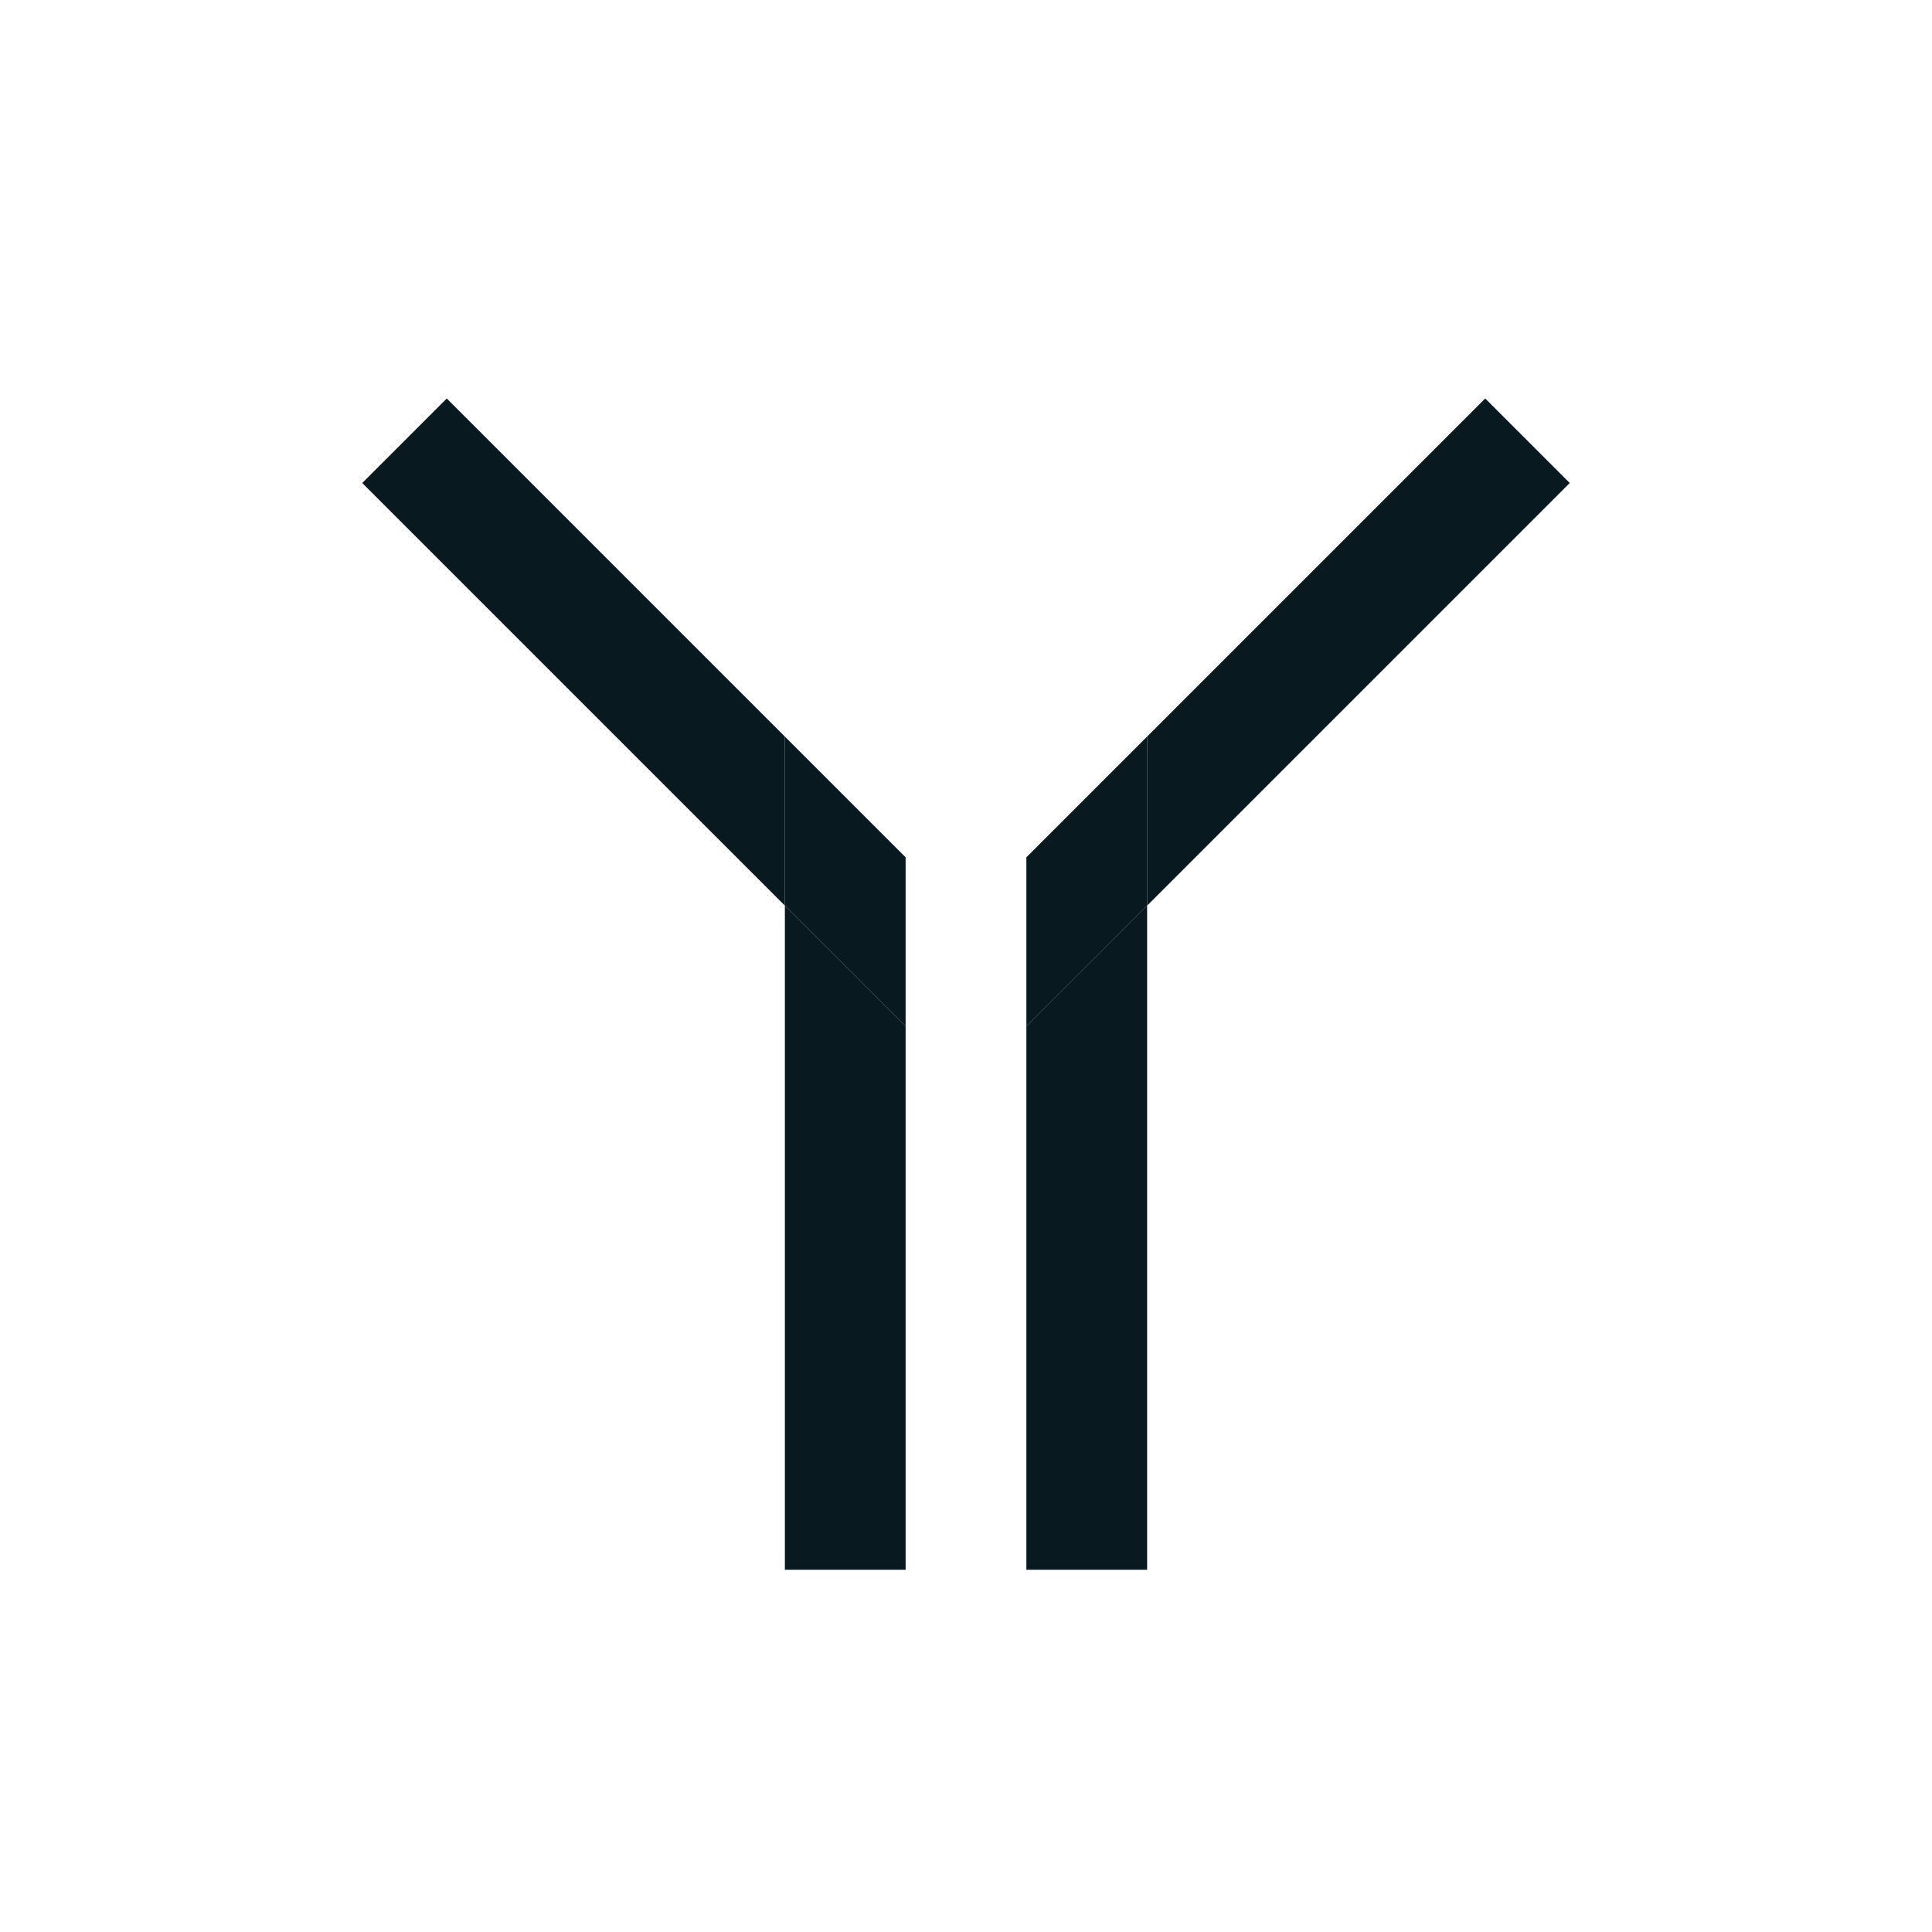
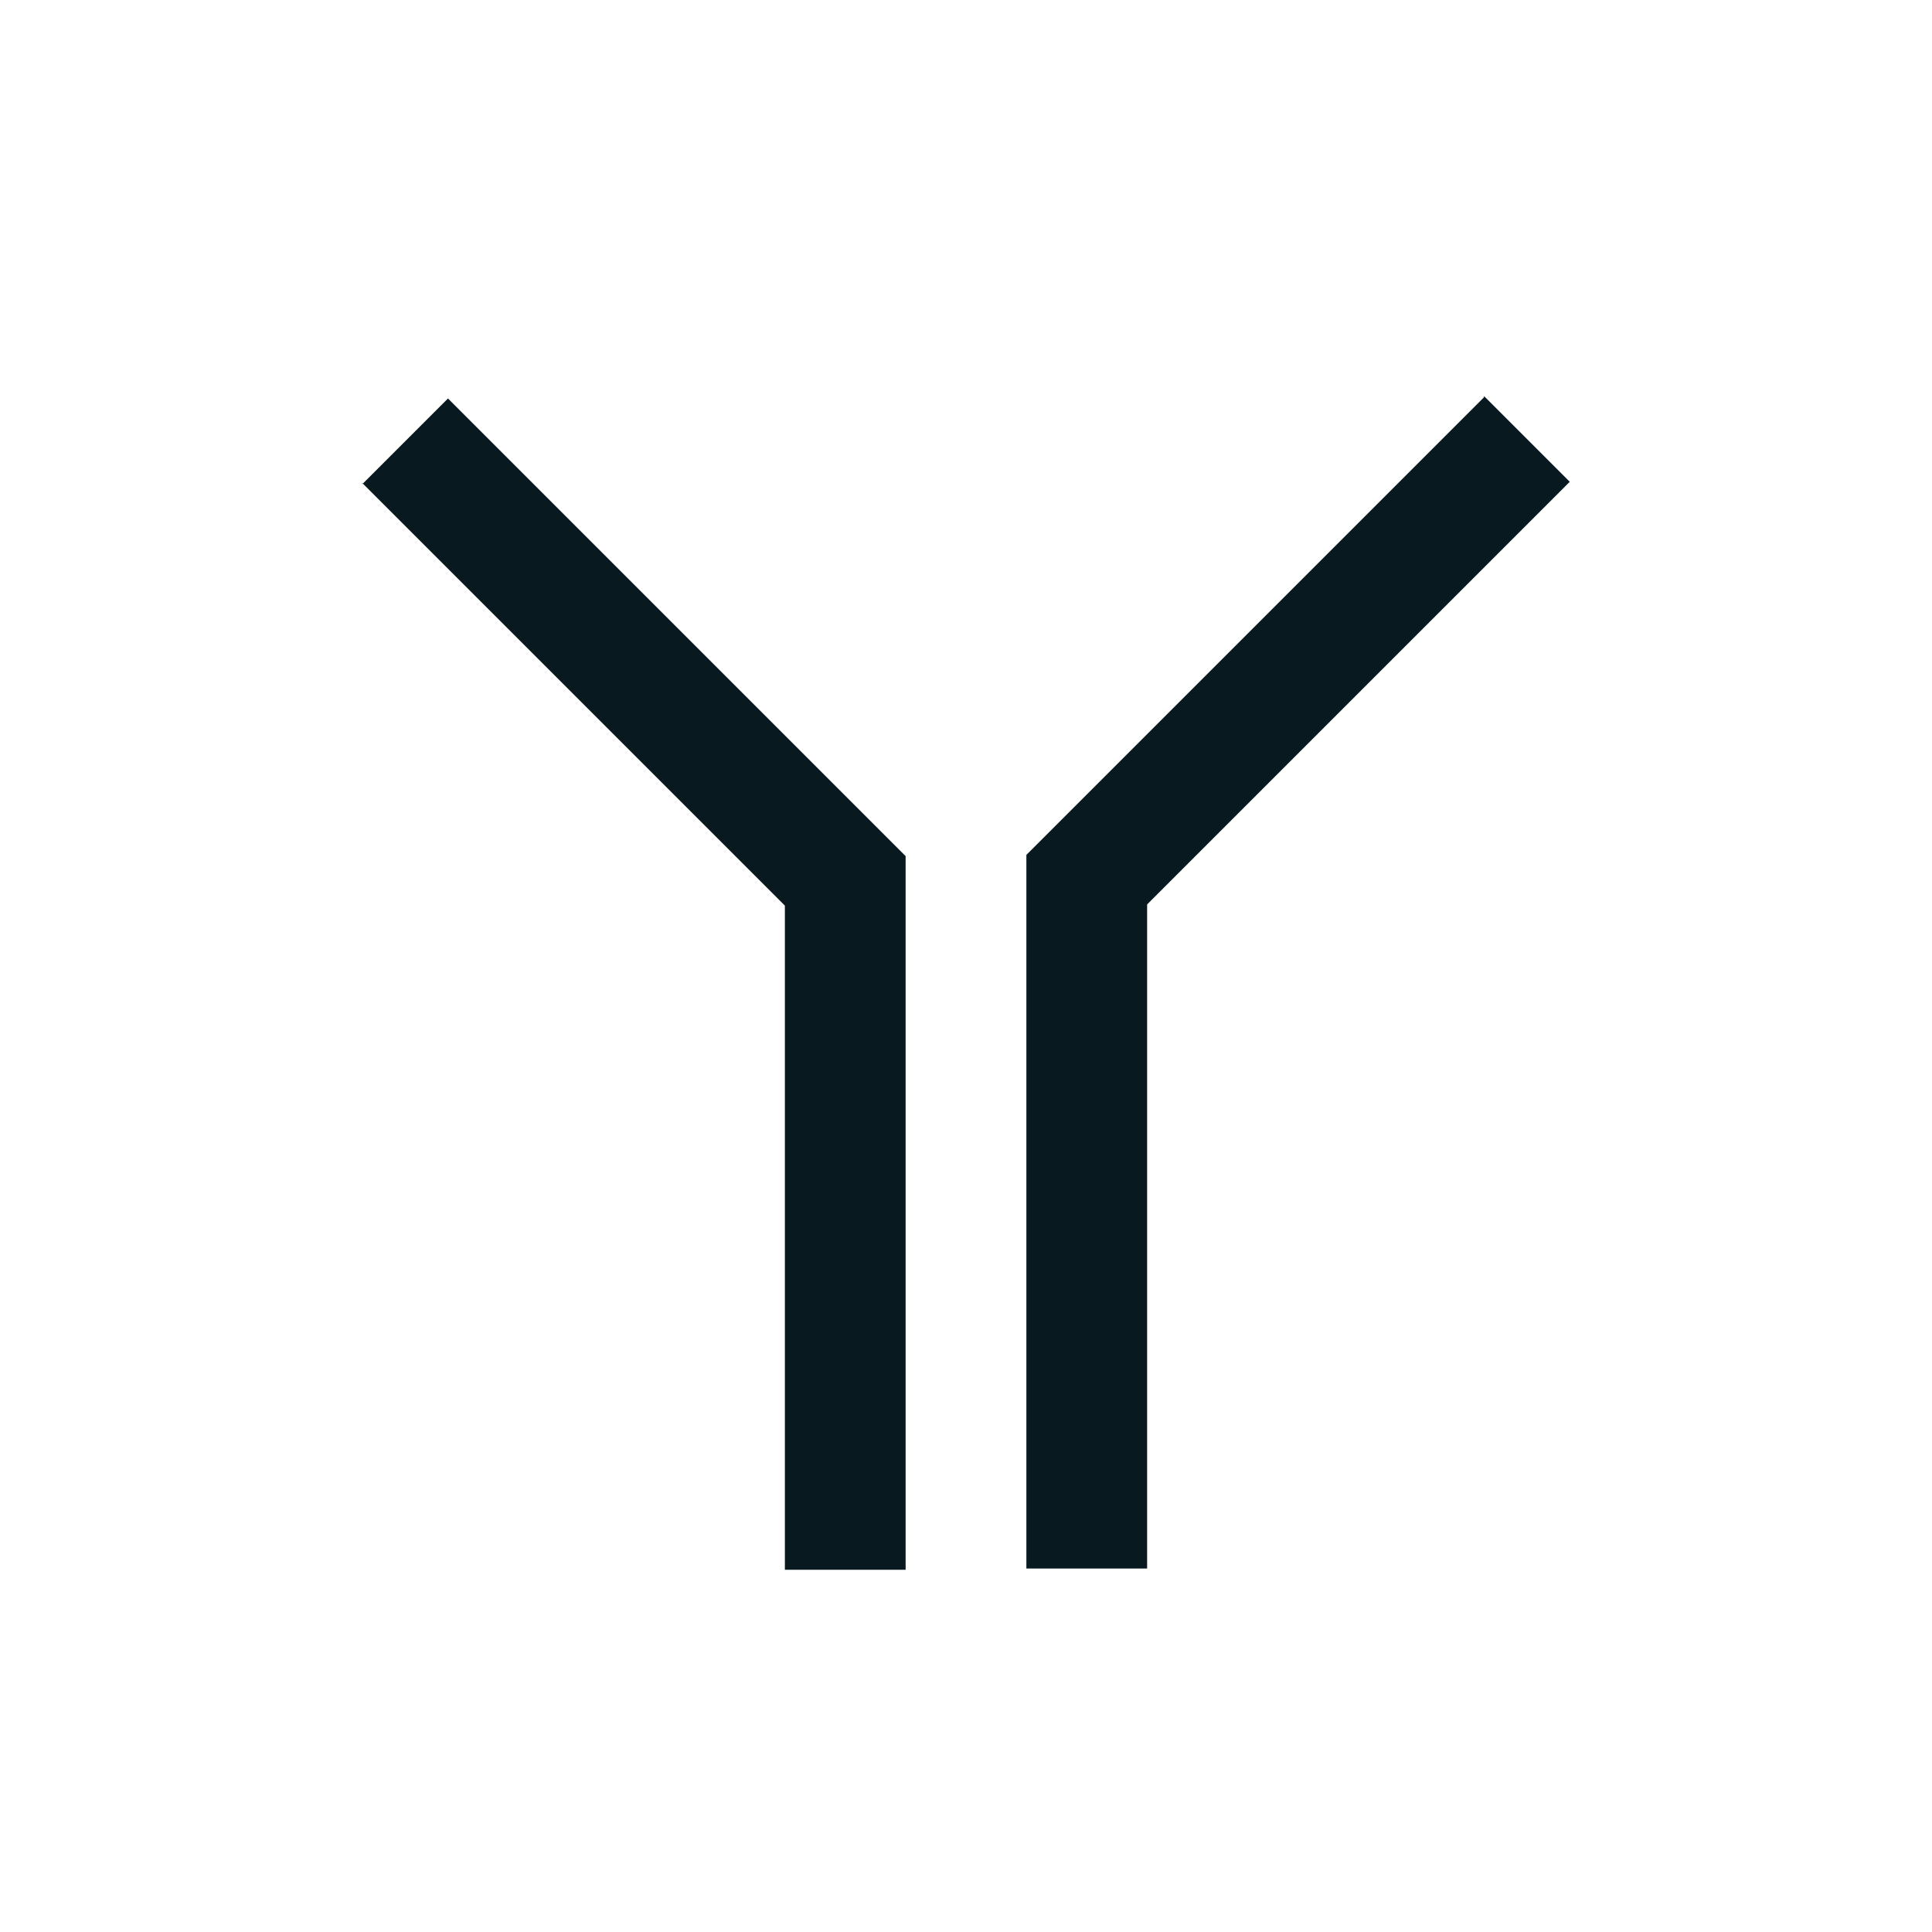
- <svg xmlns="http://www.w3.org/2000/svg" version="1.1" id="power_grey" x="0px" y="0px" viewBox="0 0 16 16" style="enable-background:new 0 0 16 16;" xml:space="preserve">
-   <style type="text/css">
- 	.st0{fill:#08191F;}
- 	.st1{clip-path:url(#SVGID_00000072993671154363978890000009153095573215145102_);}
- 	.st2{fill-rule:evenodd;clip-rule:evenodd;fill:#08191F;}
- </style>
-   <g>
-     <g>
-       <polygon class="st0" points="3.7,3.3 3,4 6.5,7.5 6.5,6.1   " />
-     </g>
-     <g>
-       <polygon class="st0" points="13,4 12.3,3.3 9.5,6.1 9.5,7.5   " />
-     </g>
-     <g>
-       <polygon class="st0" points="8.5,8.5 8.5,13 9.5,13 9.5,7.5   " />
-     </g>
-     <g>
-       <polygon class="st0" points="9.5,6.1 8.5,7.1 8.5,8.5 9.5,7.5   " />
-     </g>
-     <g>
-       <polygon class="st0" points="6.5,13 7.5,13 7.5,8.5 6.5,7.5   " />
-     </g>
-     <g>
-       <polygon class="st0" points="6.5,6.1 6.5,7.5 7.5,8.5 7.5,7.1   " />
-     </g>
-   </g>
+ <svg xmlns="http://www.w3.org/2000/svg" id="Icons_Power_Gray" viewBox="0 0 16 16">
+   <defs>
+     <style>.cls-1{fill:#08191f;}</style>
+   </defs>
+   <path class="cls-1" d="M12.29,3.29l-3.79,3.79v5.91h1v-5.5l3.5-3.5-.71-.71ZM3,4l3.5,3.5v5.5h1v-5.91l-3.79-3.79-.71.71Z" />
</svg>
